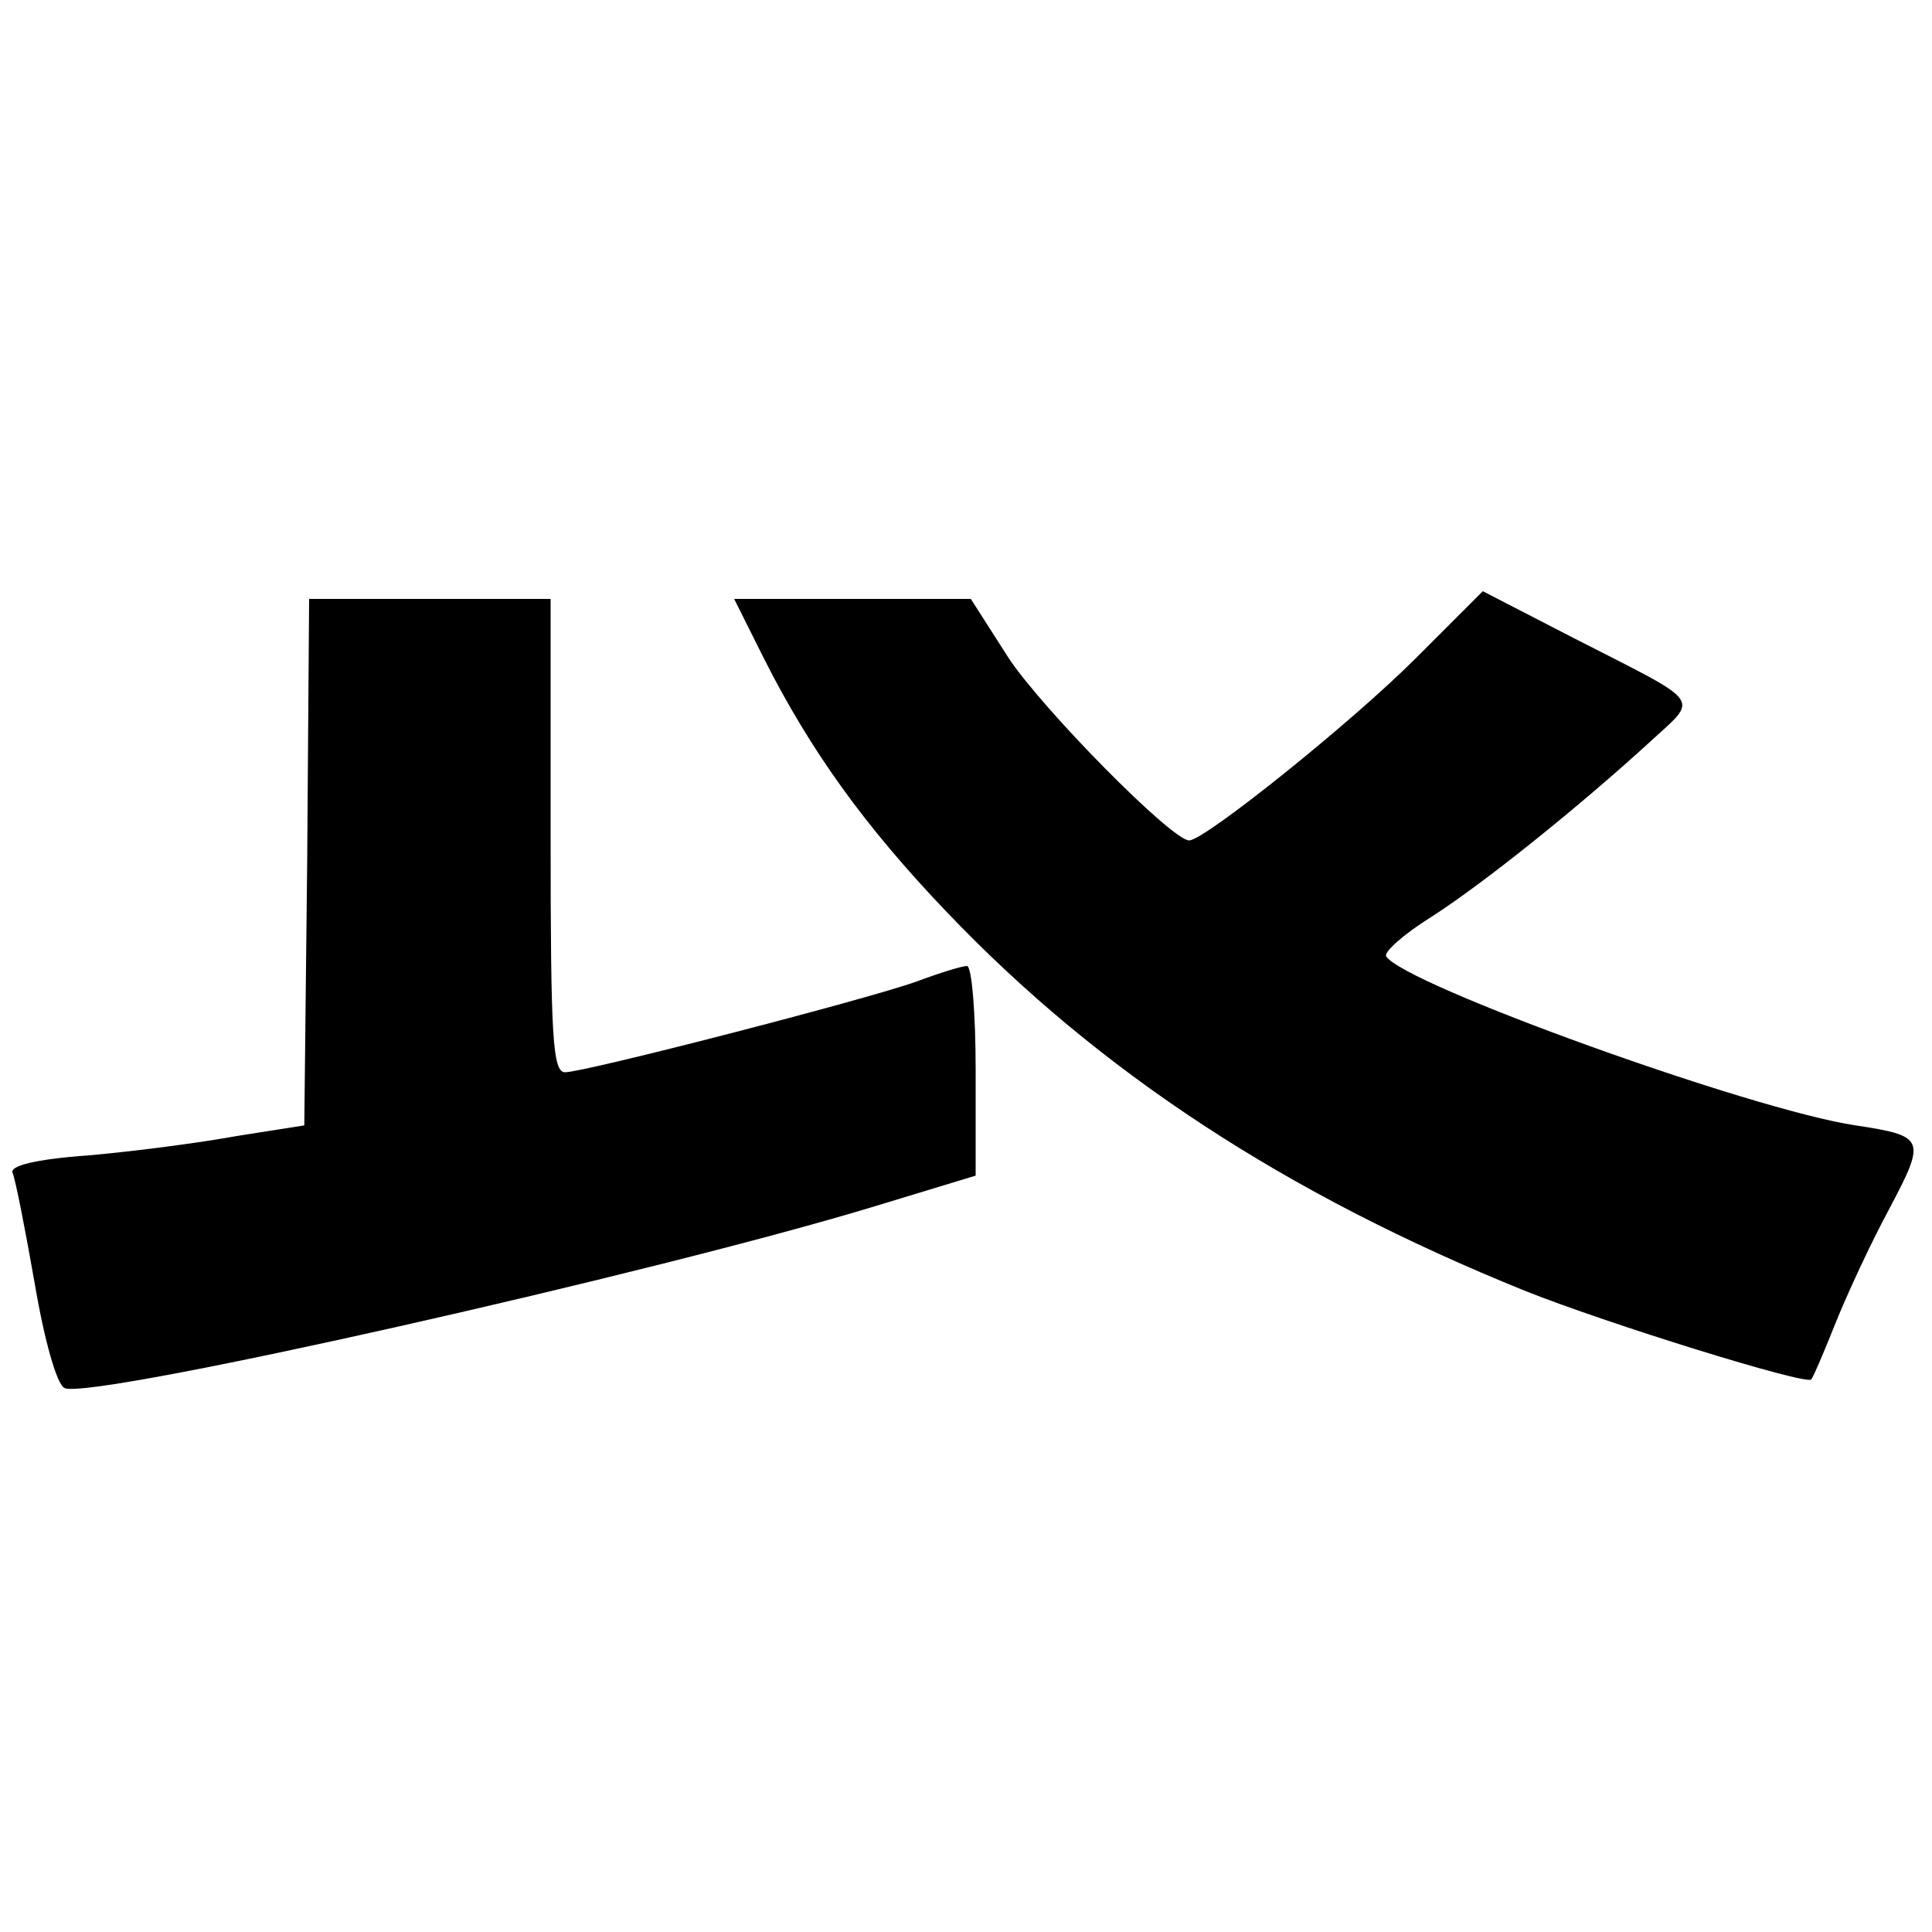
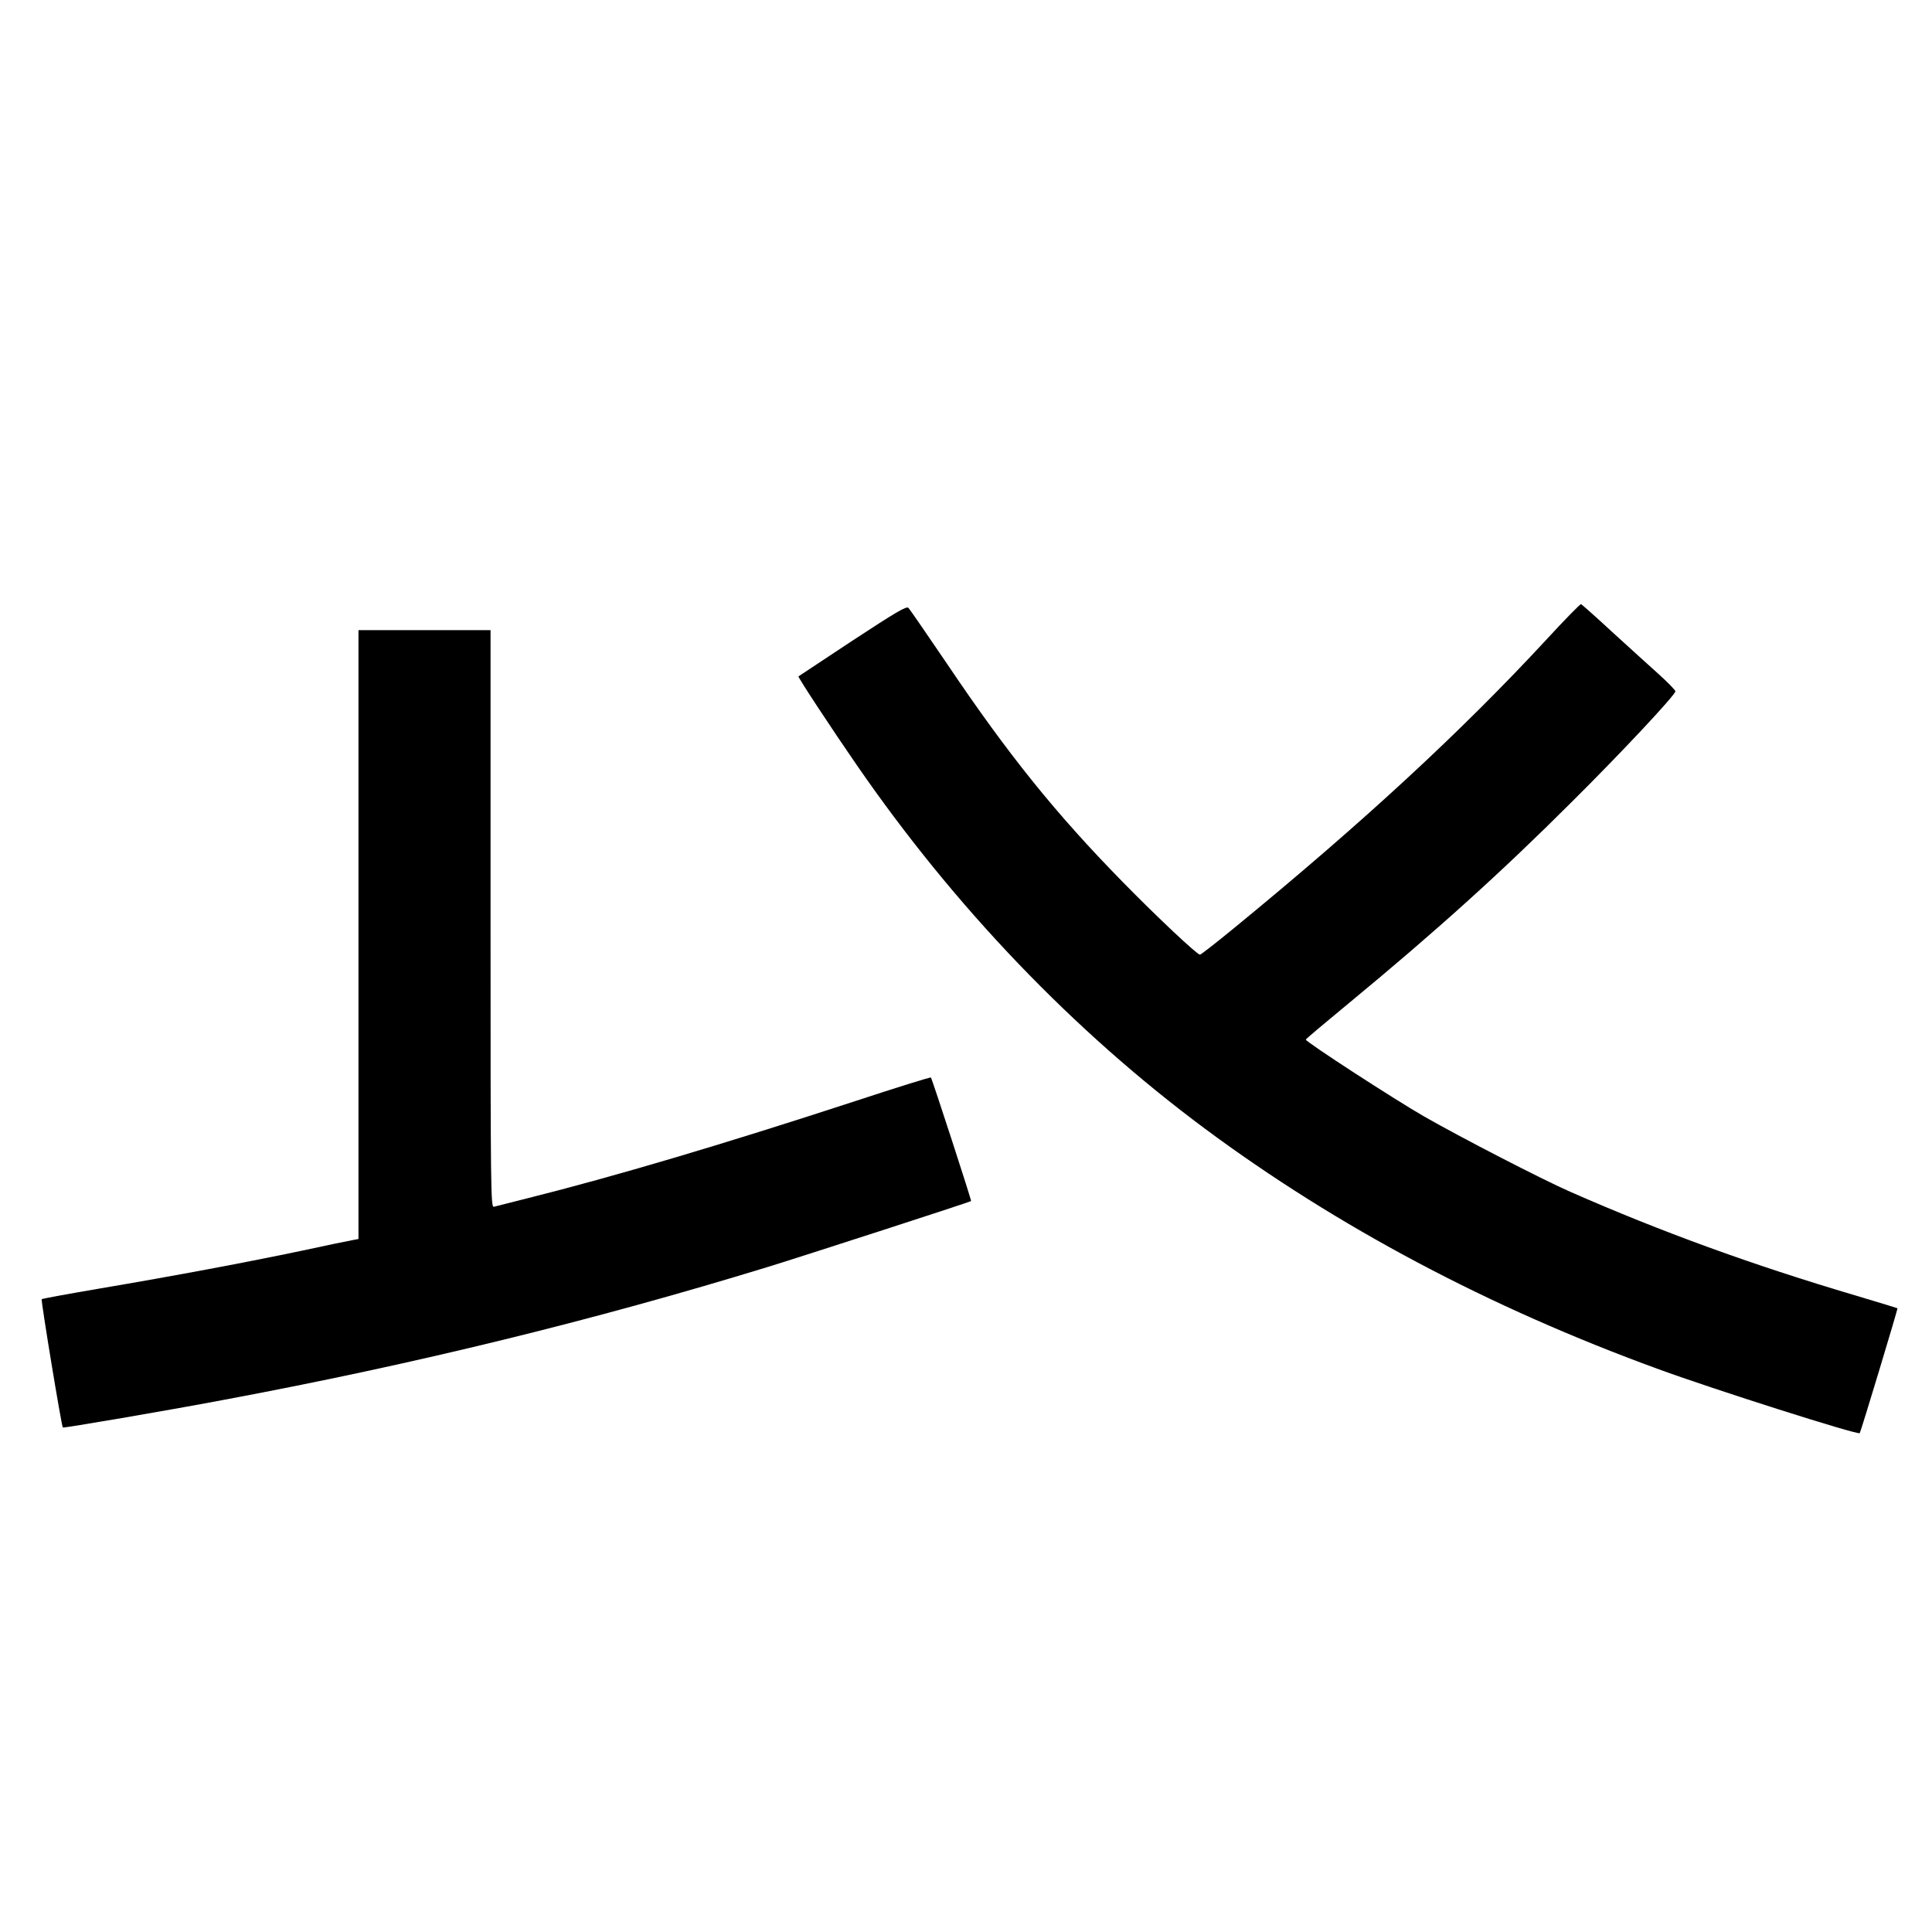
- <svg xmlns="http://www.w3.org/2000/svg" version="1.0" width="200pt" height="200pt" viewBox="0 0 200 200" preserveAspectRatio="xMidYMid meet">
-   <g transform="translate(0,200) scale(0.1,-0.1)" fill="#000000" stroke="none">
-     <path d="M1465 1318 c-66 -66 -218 -188 -234 -188 -18 0 -152 136 -187 189 l-39 61 -123 0 -122 0 31 -62 c48 -95 104 -173 188 -261 159 -167 352 -293 599 -393 85 -34 291 -98 297 -92 2 2 13 28 25 58 12 30 37 84 56 119 38 72 37 75 -35 86 -108 16 -468 146 -486 175 -3 4 18 23 47 41 56 36 155 116 226 181 51 47 57 38 -78 107 l-95 49 -70 -70z" />
-     <path d="M318 1108 l-3 -273 -70 -11 c-38 -7 -107 -16 -153 -20 -56 -4 -82 -11 -79 -18 3 -7 13 -58 23 -115 10 -59 23 -105 31 -108 30 -12 615 120 841 189 l102 31 0 109 c0 59 -4 108 -9 108 -5 0 -28 -7 -52 -16 -53 -19 -344 -94 -364 -94 -13 0 -15 36 -15 245 l0 245 -125 0 -125 0 -2 -272z" />
+ <svg xmlns="http://www.w3.org/2000/svg" version="1.0" width="1024pt" height="1024pt" viewBox="0 0 1024 1024" preserveAspectRatio="xMidYMid meet">
+   <g transform="translate(0,1024) scale(0.1,-0.1)" fill="#000000" stroke="none">
+     <path d="M8199 6853 c-454 -491 -975 -972 -1657 -1531 -95 -78 -177 -142 -182 -142 -15 0 -227 199 -410 386 -354 361 -607 675 -930 1155 -106 156 -198 290 -205 297 -10 11 -64 -21 -296 -173 -156 -103 -286 -189 -287 -190 -4 -4 181 -285 309 -470 519 -753 1147 -1408 1845 -1927 701 -520 1503 -946 2399 -1273 300 -110 1062 -352 1072 -341 5 5 203 660 200 662 -1 1 -103 32 -227 69 -543 161 -1025 336 -1509 549 -152 67 -580 288 -772 398 -157 90 -630 397 -628 408 0 3 102 89 227 192 457 377 810 695 1183 1068 268 266 549 567 549 586 0 6 -42 49 -92 94 -51 46 -162 146 -247 224 -84 78 -157 142 -161 144 -4 2 -86 -82 -181 -185z" />
+     <path d="M1900 5286 l0 -1613 -32 -6 c-18 -3 -139 -28 -268 -56 -285 -60 -673 -133 -1075 -201 -164 -28 -301 -53 -304 -56 -5 -5 105 -673 112 -680 4 -4 544 88 856 147 1011 189 1955 420 2881 704 192 59 1071 344 1077 349 3 3 -207 649 -213 655 -2 3 -185 -54 -407 -127 -704 -230 -1269 -397 -1727 -512 -91 -23 -173 -44 -182 -46 -17 -5 -18 72 -18 1525 l0 1531 -350 0 -350 0 0 -1614z" />
  </g>
</svg>
